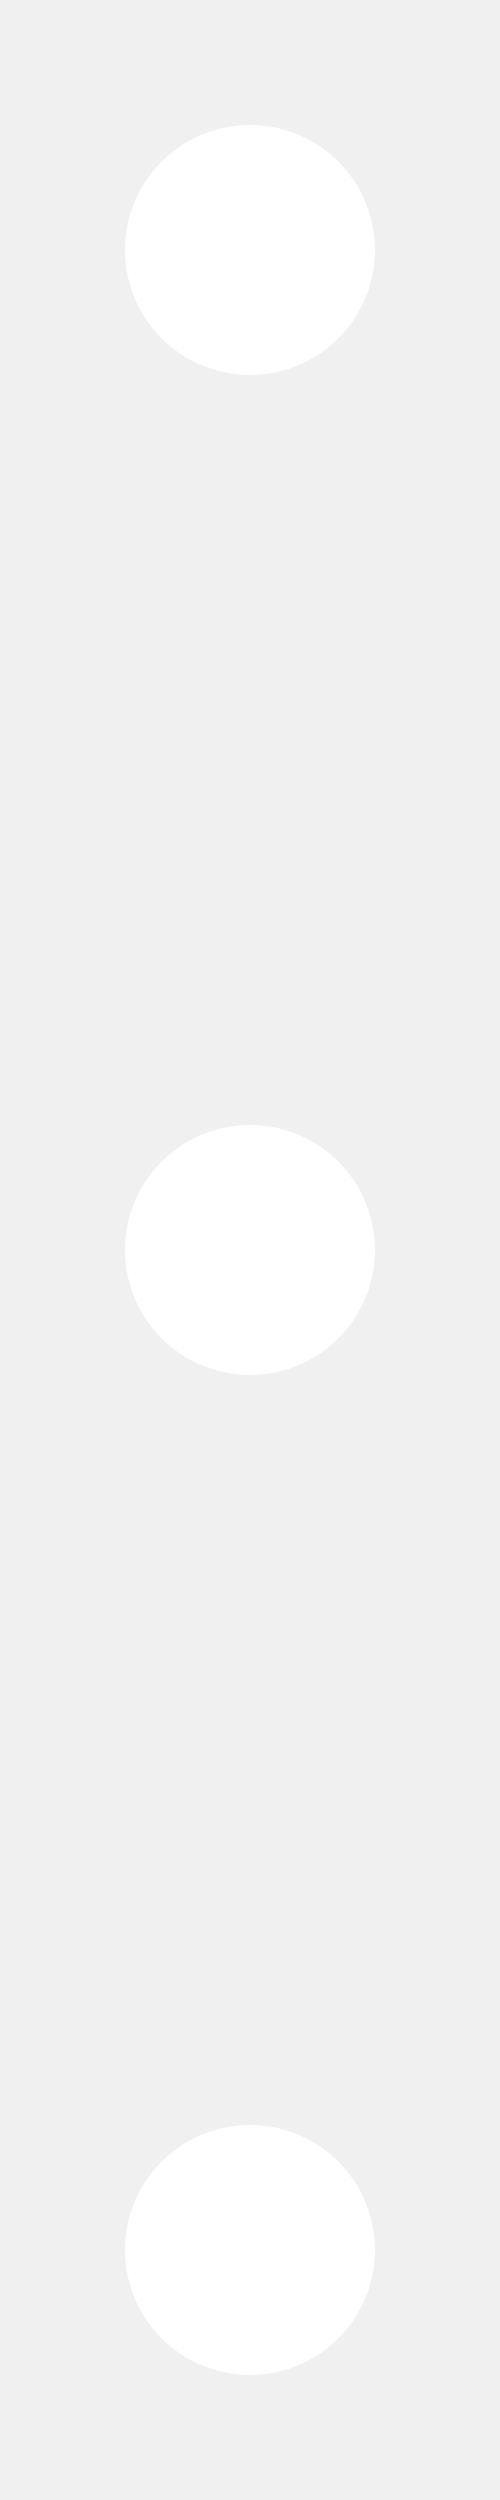
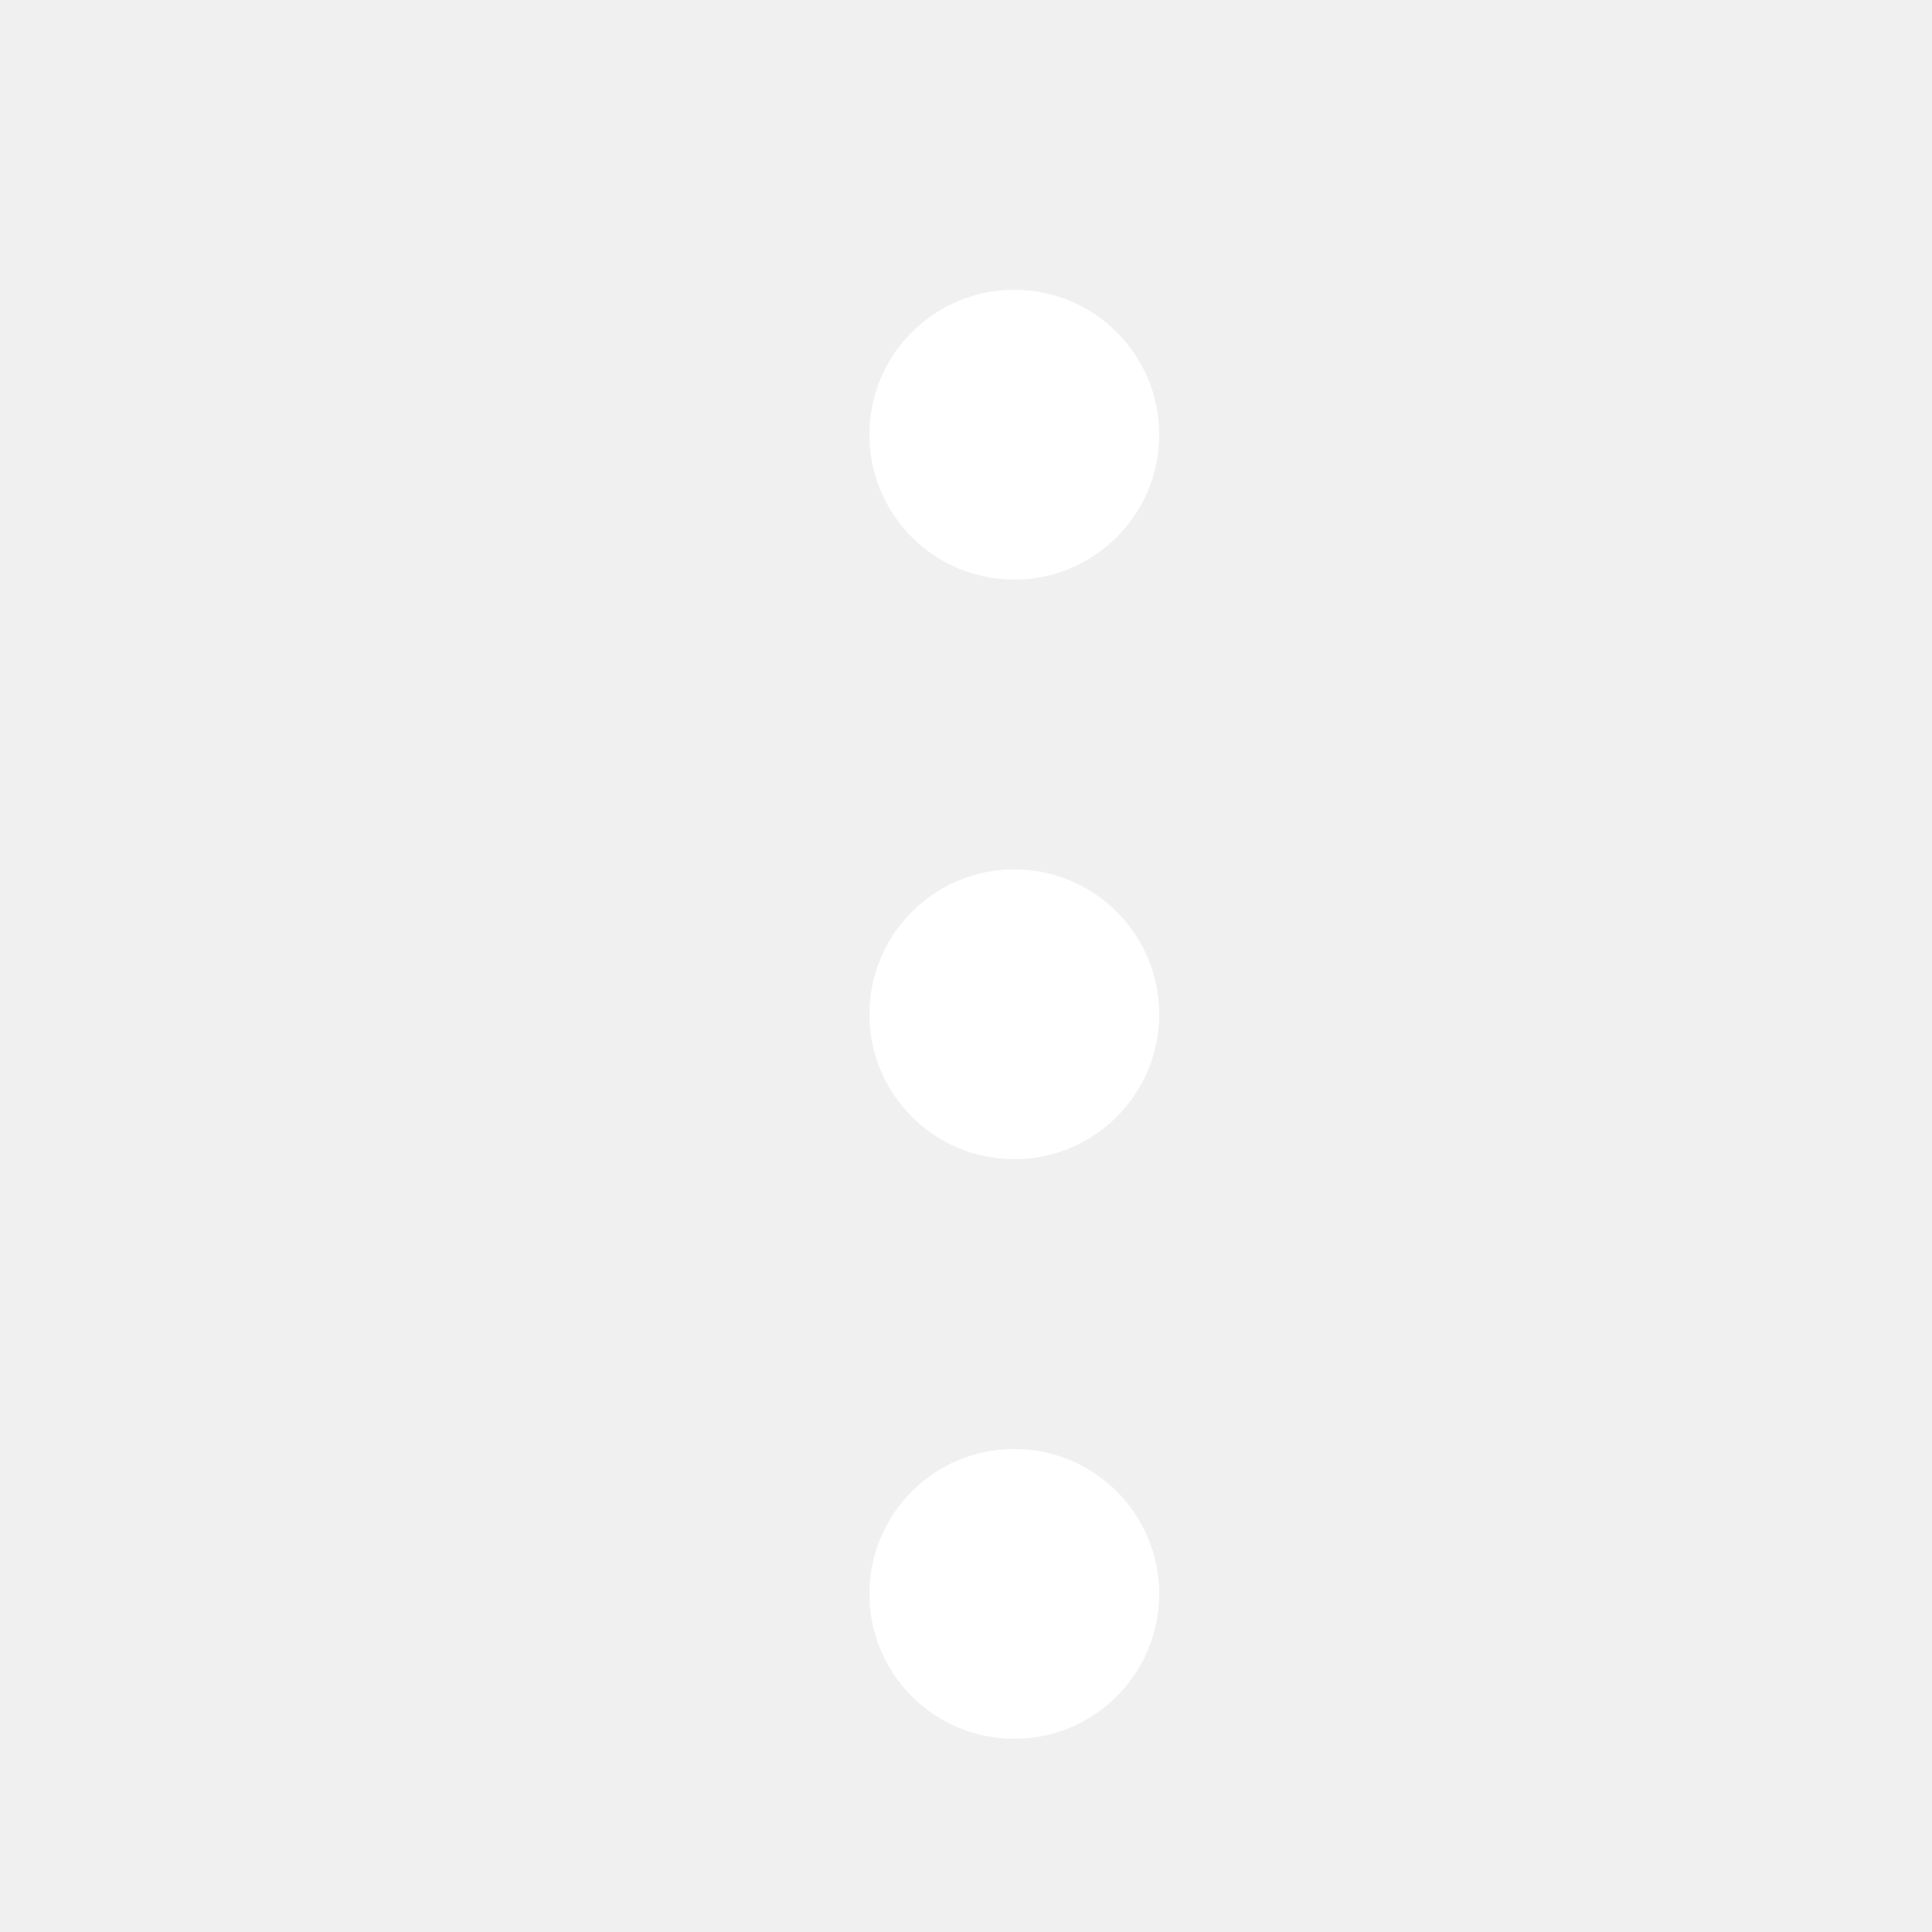
- <svg xmlns="http://www.w3.org/2000/svg" width="2" height="10" viewBox="0 0 2 10" fill="none">
-   <defs />
-   <rect id="Frame 1136" rx="0.5" width="1" height="1" transform="translate(0.5 0.5)" fill="#FFFFFF" fill-opacity="1" />
-   <rect id="Frame 1137" rx="0.5" width="1" height="1" transform="translate(0.5 4.5)" fill="#FFFFFF" fill-opacity="1" />
-   <rect id="Frame 1138" rx="0.5" width="1" height="1" transform="translate(0.5 8.5)" fill="#FFFFFF" fill-opacity="1" />
+ <svg xmlns="http://www.w3.org/2000/svg" width="20" height="20" viewBox="0 0 20 20" fill="none">
+   <rect x="12" y="18" width="3" height="3" rx="1.5" transform="rotate(180 12 18)" fill="white" />
+   <rect x="12" y="12" width="3" height="3" rx="1.5" transform="rotate(180 12 12)" fill="white" />
+   <rect x="12" y="6" width="3" height="3" rx="1.5" transform="rotate(180 12 6)" fill="white" />
</svg>
